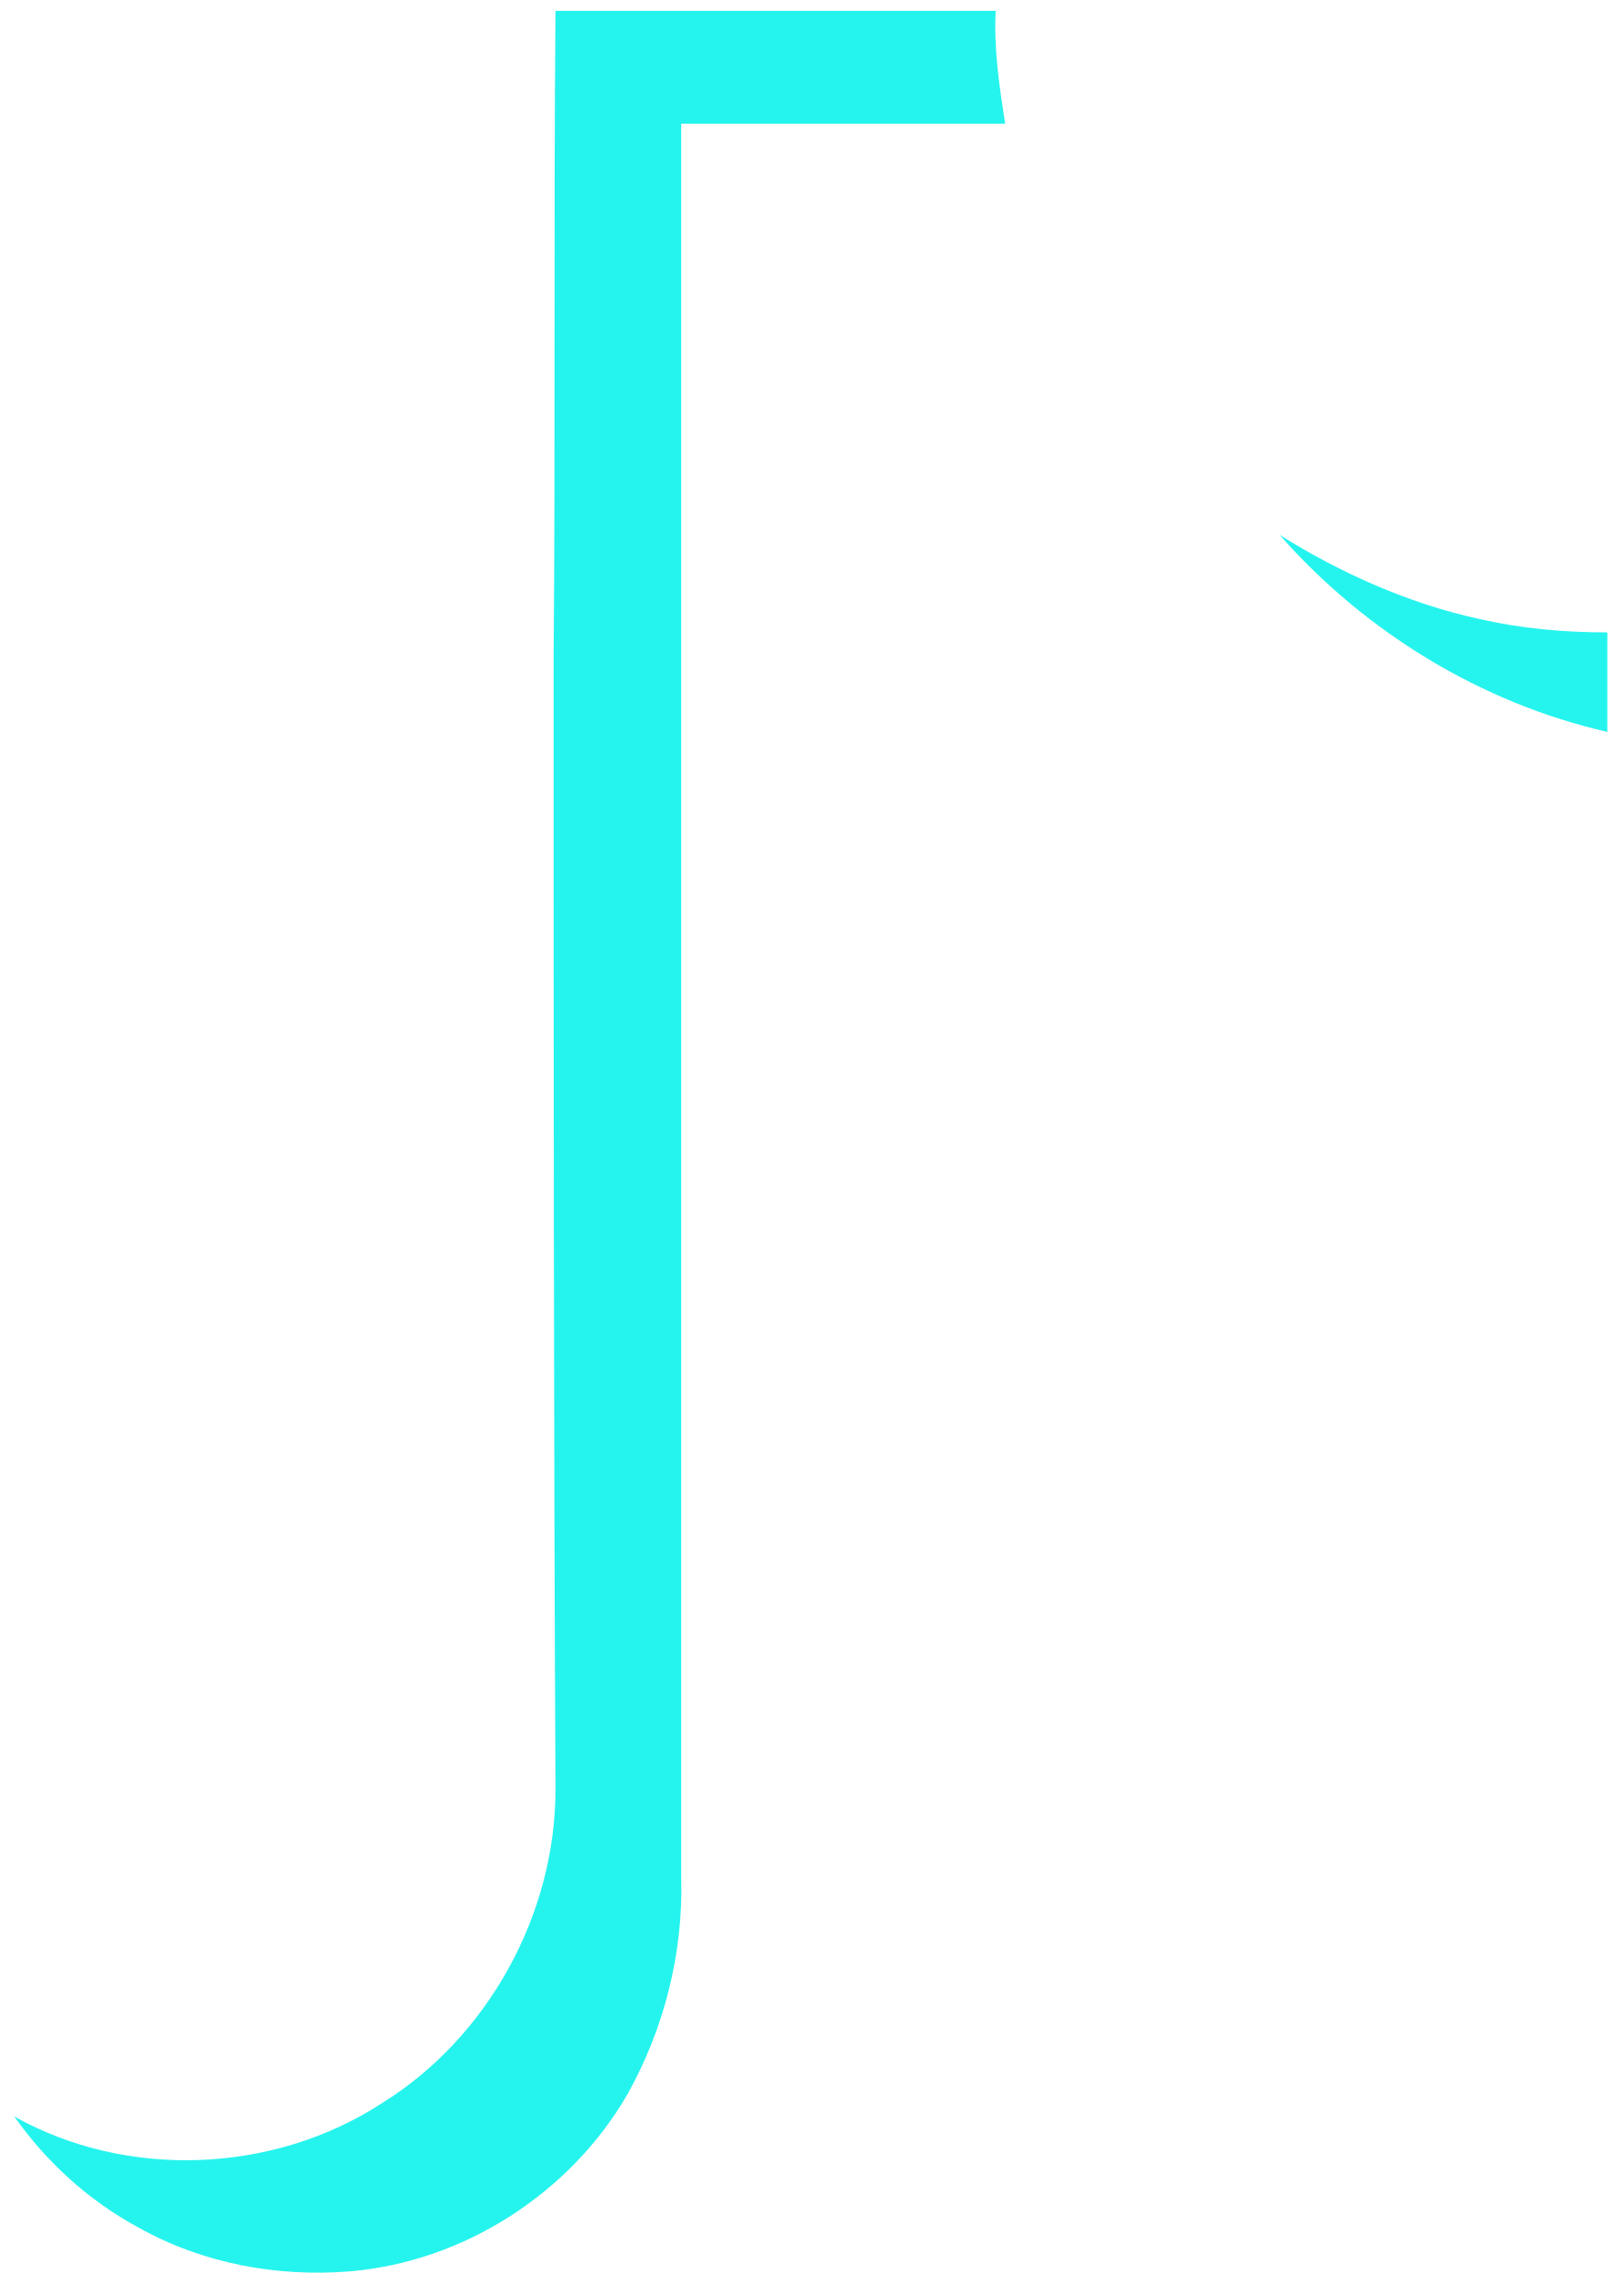
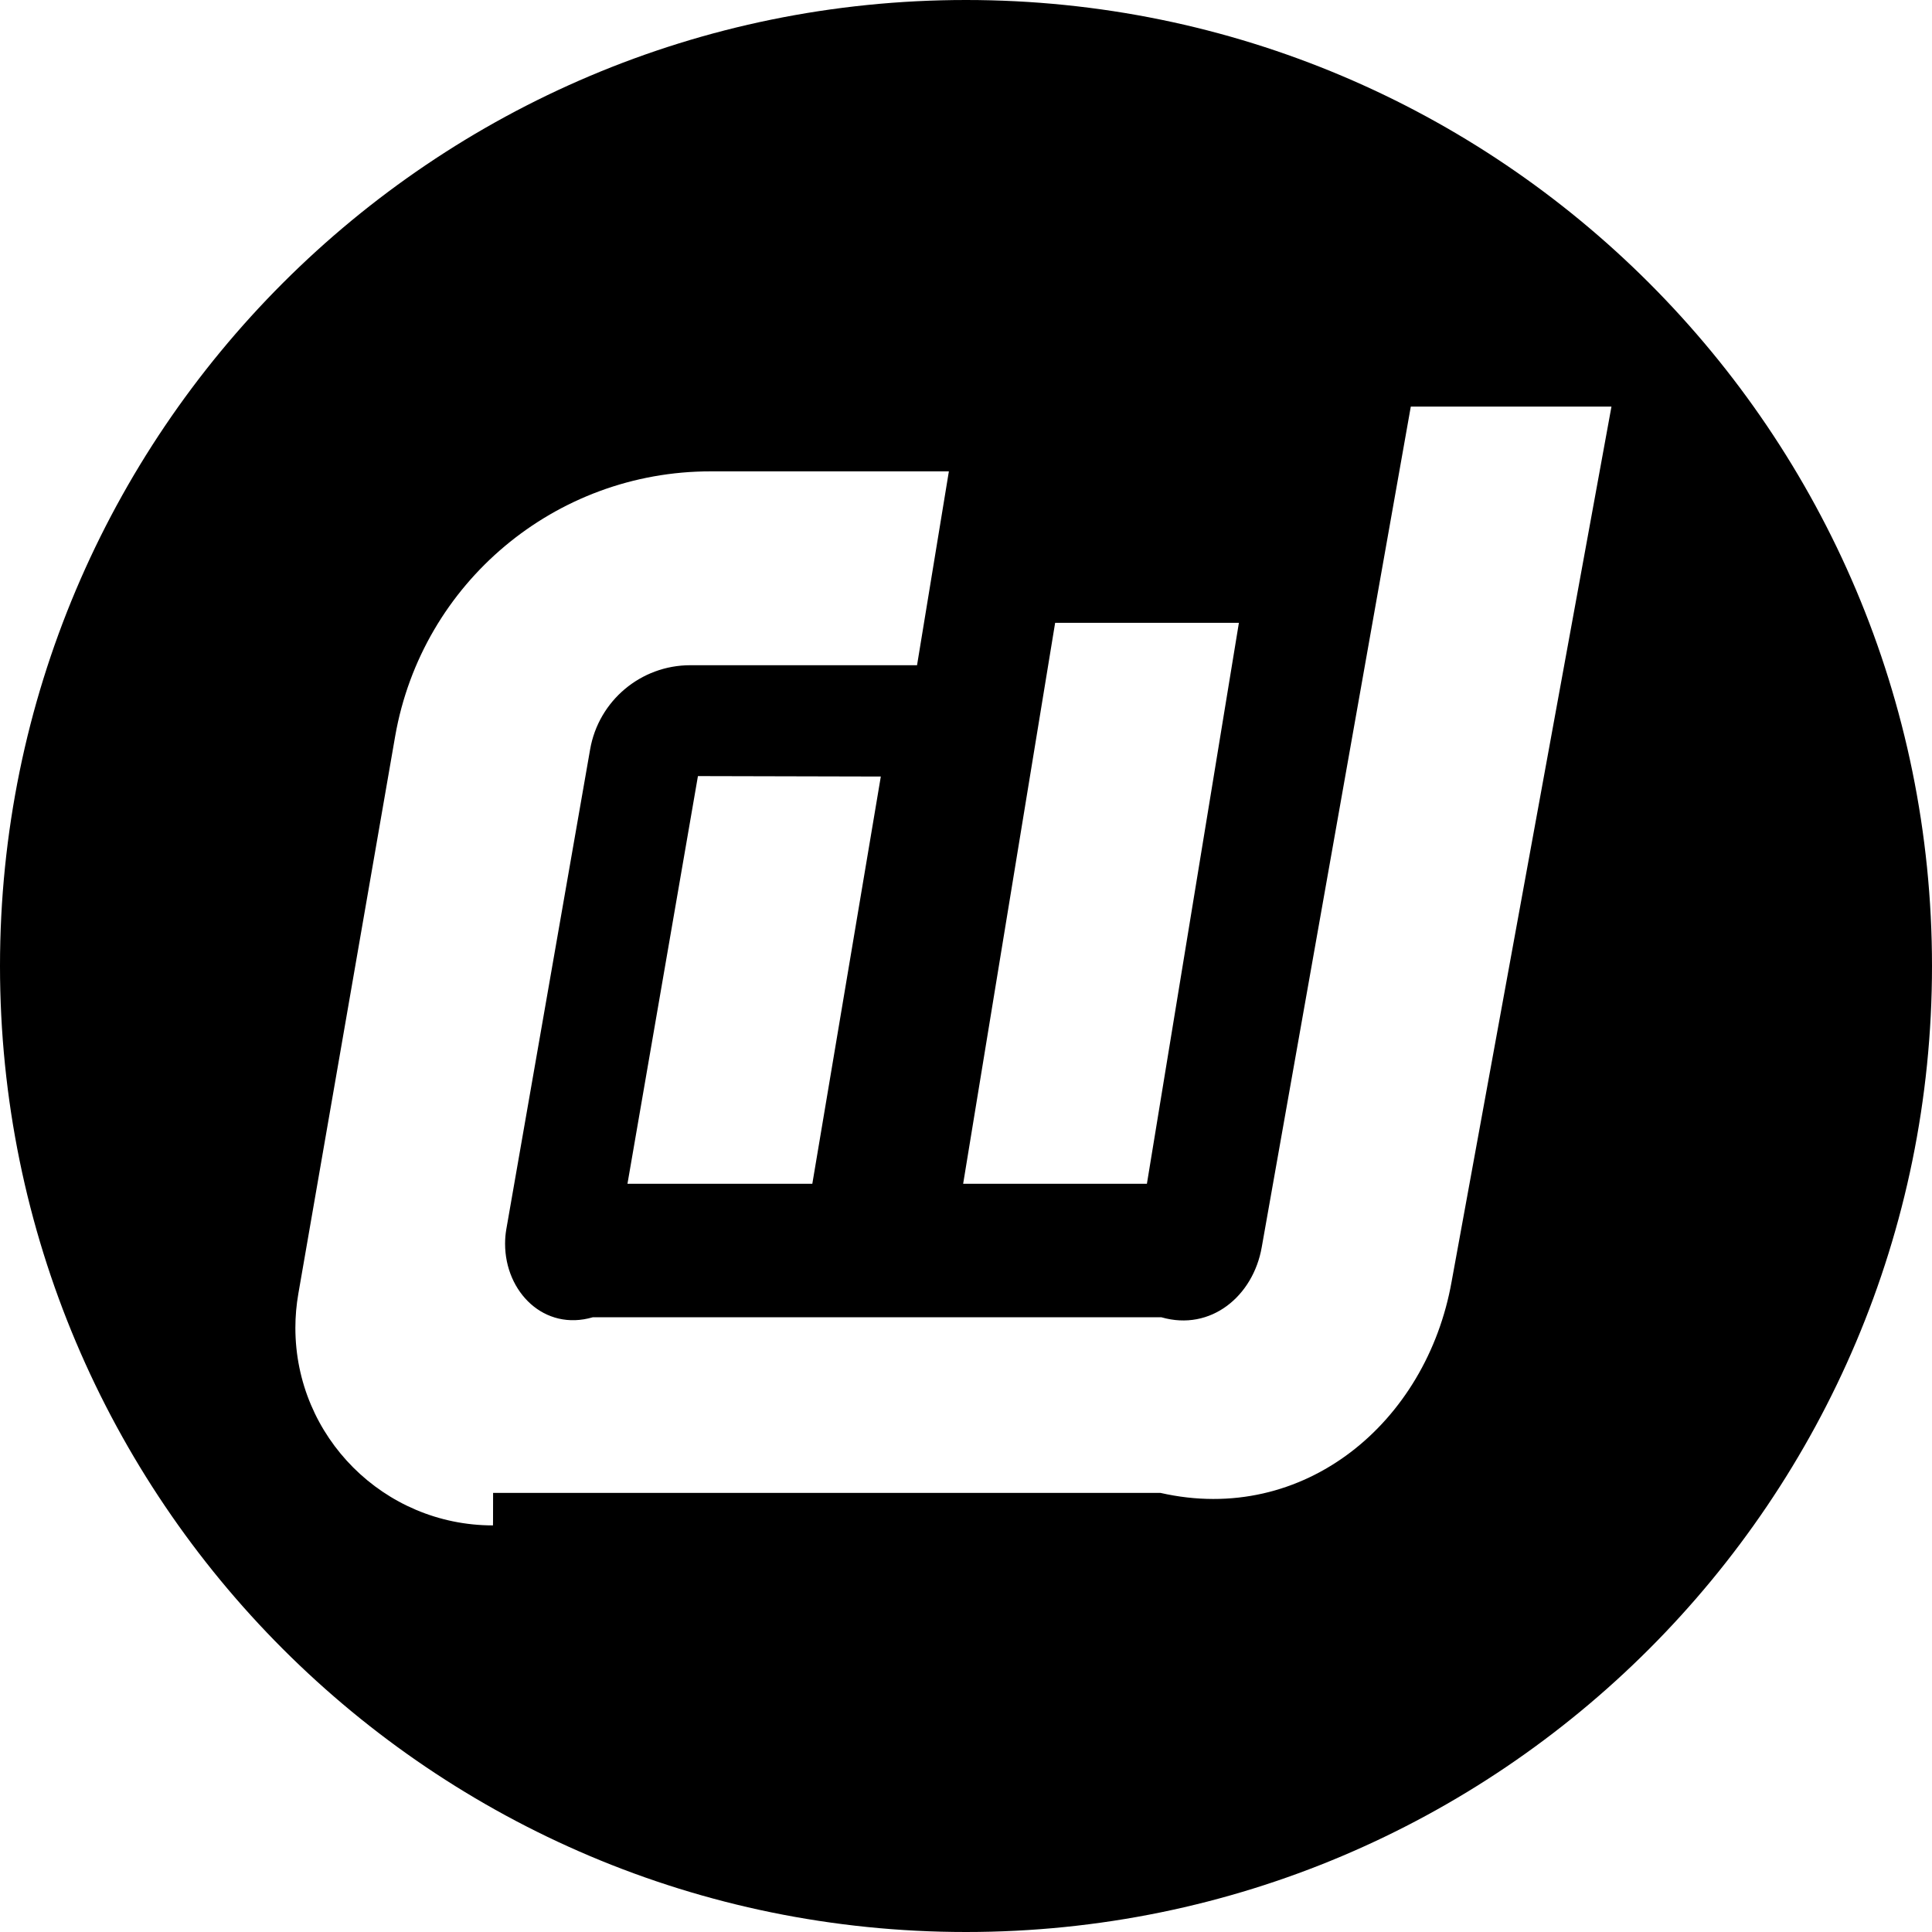
- <svg xmlns="http://www.w3.org/2000/svg" version="1.1" width="20px" height="28px">
-   <g transform="matrix(1 0 0 1 -55 -75 )">
-     <path d="M 6.842 22.044  C 6.819 17.402  6.819 12.762  6.819 8.12  C 6.842 5.458  6.819 2.796  6.842 0.134  L 12.264 0.134  C 12.24 0.605  12.311 1.076  12.381 1.524  L 8.391 1.524  L 8.391 23.15  C 8.414 24.069  8.179 24.988  7.734 25.789  C 7.03 27.014  5.715 27.862  4.307 27.98  C 3.415 28.051  2.5 27.886  1.702 27.438  C 1.092 27.108  0.575 26.637  0.176 26.072  C 1.561 26.849  3.368 26.779  4.706 25.907  C 5.997 25.106  6.842 23.598  6.842 22.044  Z M 15.761 6.589  C 16.512 7.06  17.357 7.437  18.225 7.626  C 18.741 7.743  19.258 7.79  19.798 7.79  L 19.798 9.016  C 18.248 8.662  16.817 7.79  15.761 6.589  Z " fill-rule="nonzero" fill="#25f4ee" stroke="none" transform="matrix(1 0 0 1 55 75 )" />
+ <svg xmlns="http://www.w3.org/2000/svg" version="1.1" width="44px" height="44px">
+   <g transform="matrix(1 0 0 1 -40 -64 )">
+     <path d="M 44 22  C 44 9.85  34.15 0  22 0  C 9.85 0  0 9.85  0 22  C 0 34.15  9.85 44  22 44  C 34.15 44  44 34.15  44 22  Z M 21.935 26.96  L 24.03 14.185  L 28.215 14.185  L 26.12 26.96  L 21.935 26.96  Z M 36.7 9.26  L 33.06 29.185  C 32.49 32.4  29.695 34.742  26.43 34  L 11.23 34  C 11.229 34.74  11.228 34.74  11.227 34.74  C 8.742 34.74  6.727 32.725  6.727 30.24  C 6.727 29.979  6.75 29.718  6.795 29.46  L 9 16.765  C 9.612 13.275  12.646 10.73  16.19 10.735  L 21.61 10.735  L 20.885 15.15  L 15.72 15.15  C 14.596 15.15  13.634 15.958  13.44 17.065  L 11.53 28  C 11.512 28.107  11.503 28.216  11.503 28.325  C 11.503 29.428  12.397 30.323  13.5 30  L 26.45 30  C 27.577 30.325  28.541 29.515  28.735 28.405  L 32.13 9.26  L 36.7 9.26  Z M 15.895 17.675  L 20.06 17.685  L 18.5 26.96  L 14.29 26.96  L 15.895 17.675  Z " fill-rule="nonzero" fill="#000000" stroke="none" transform="matrix(1 0 0 1 40 64 )" />
  </g>
</svg>
